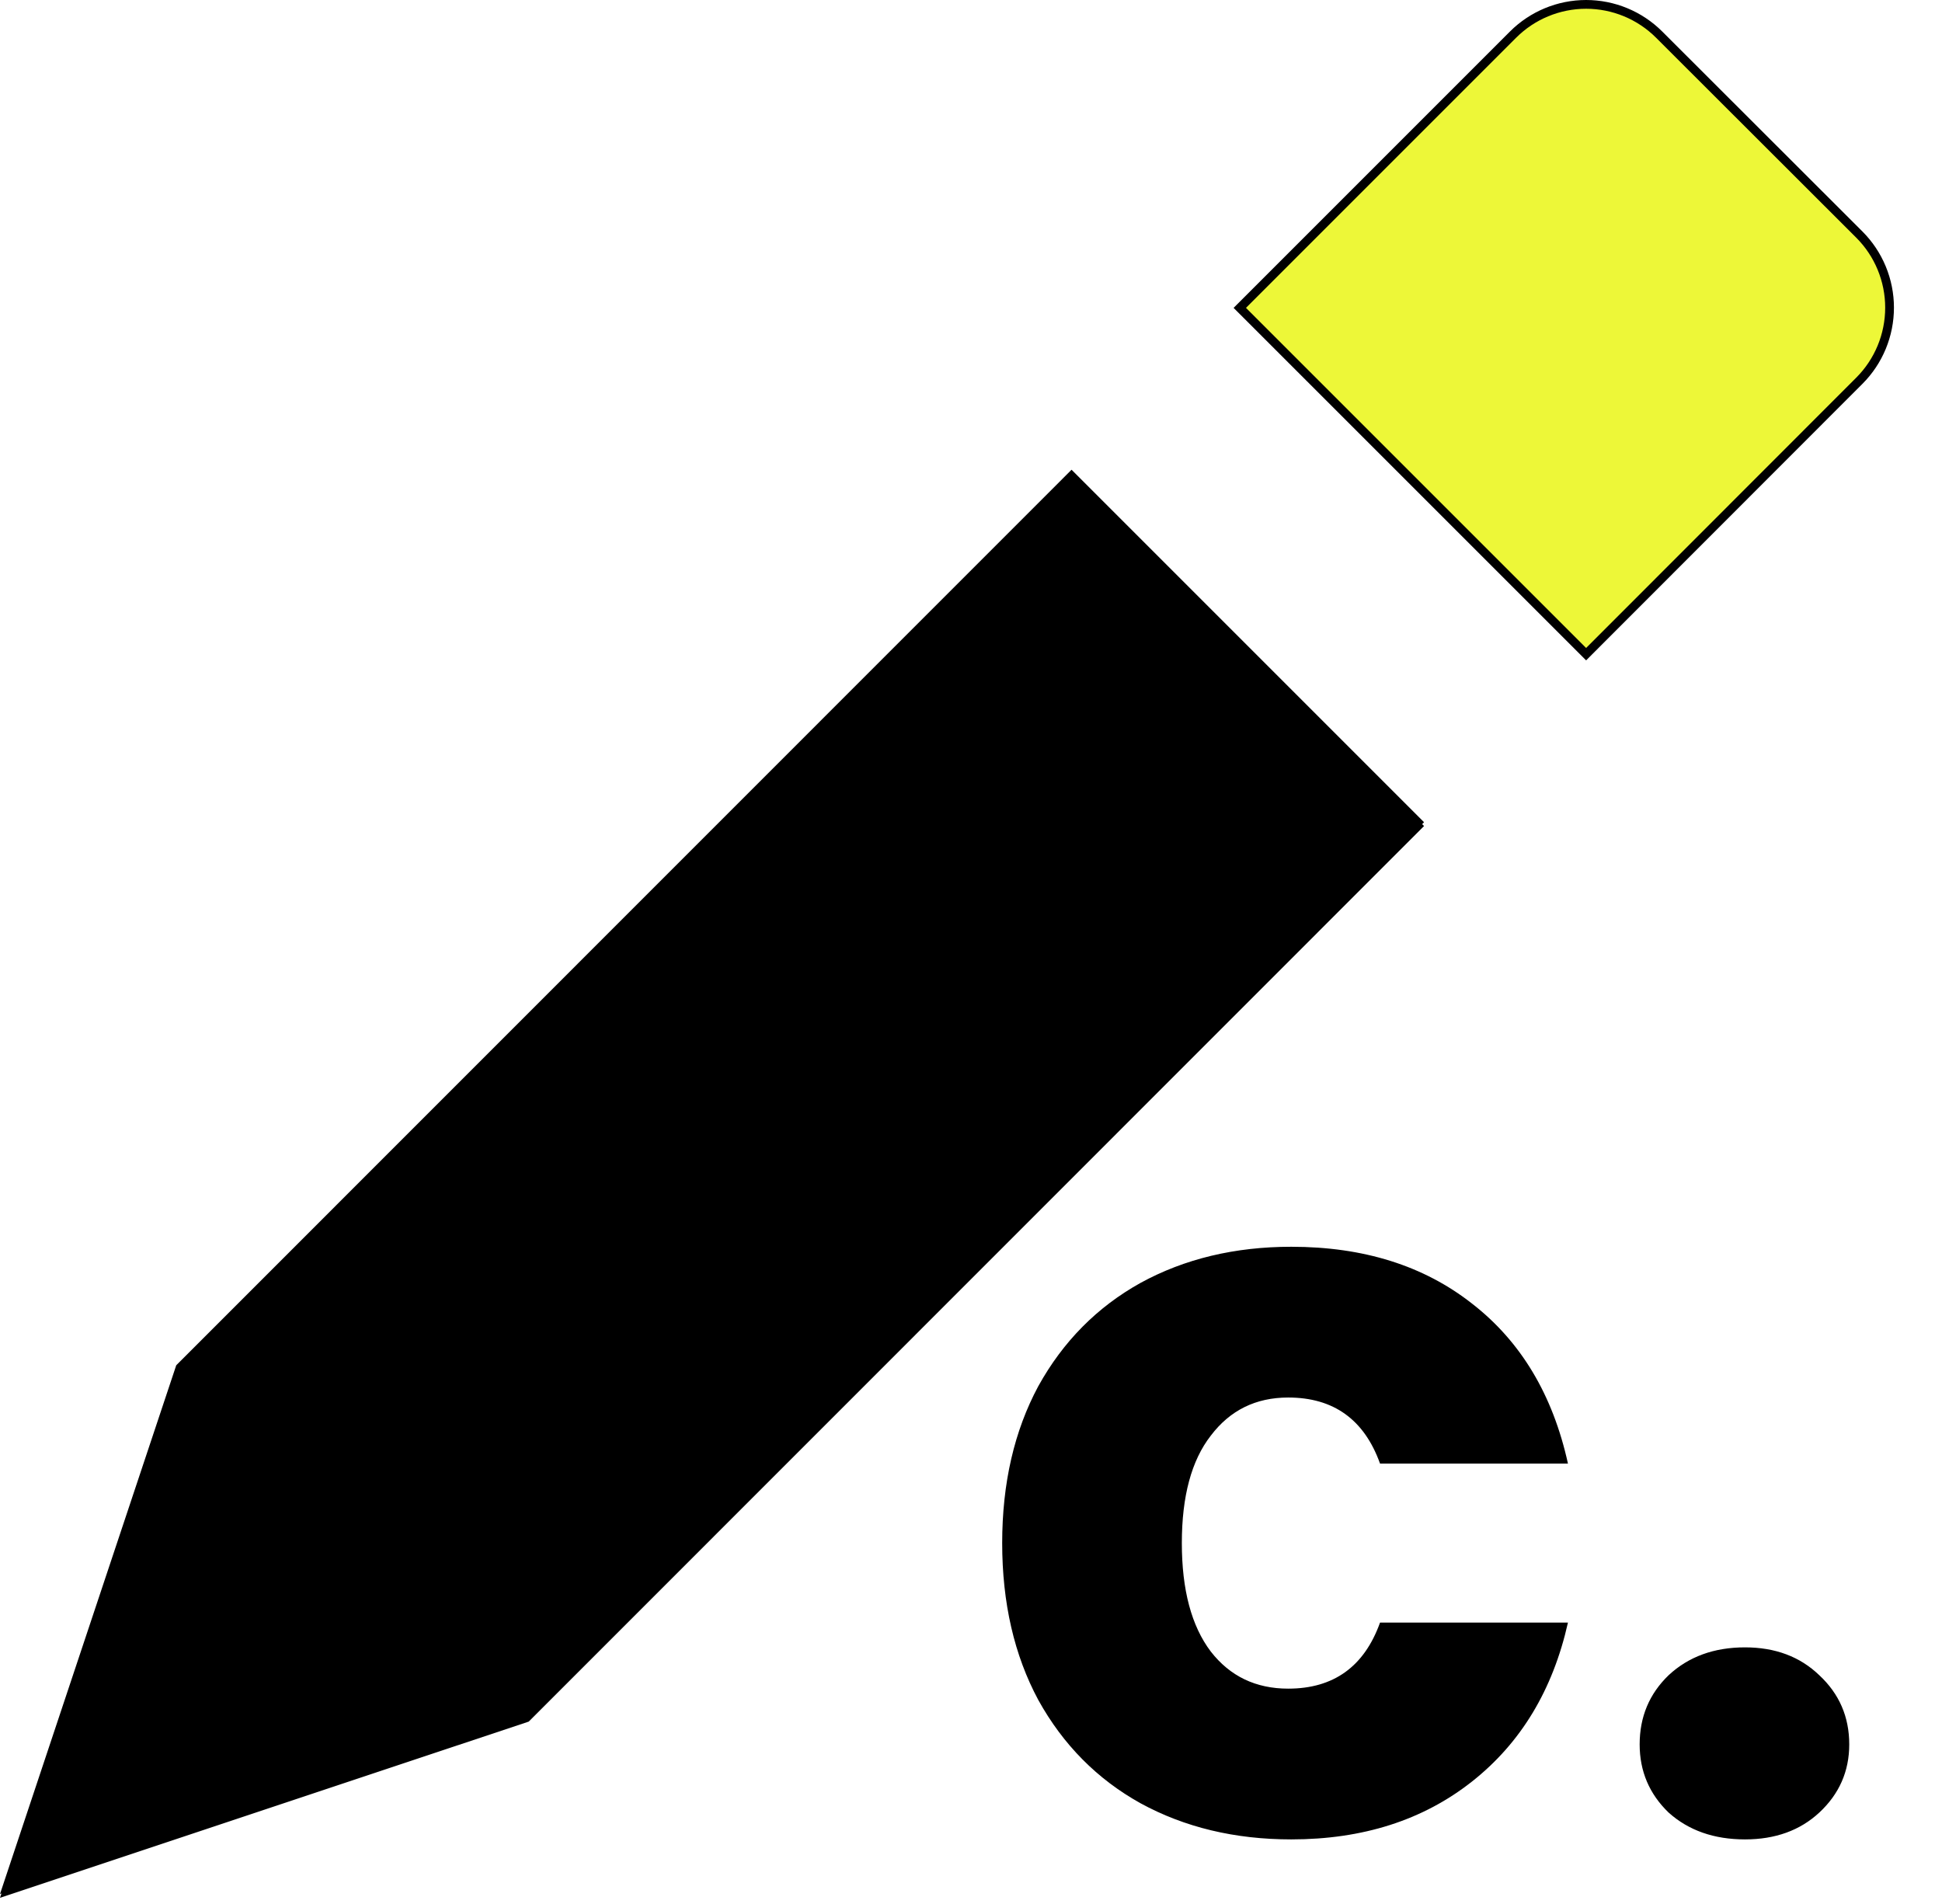
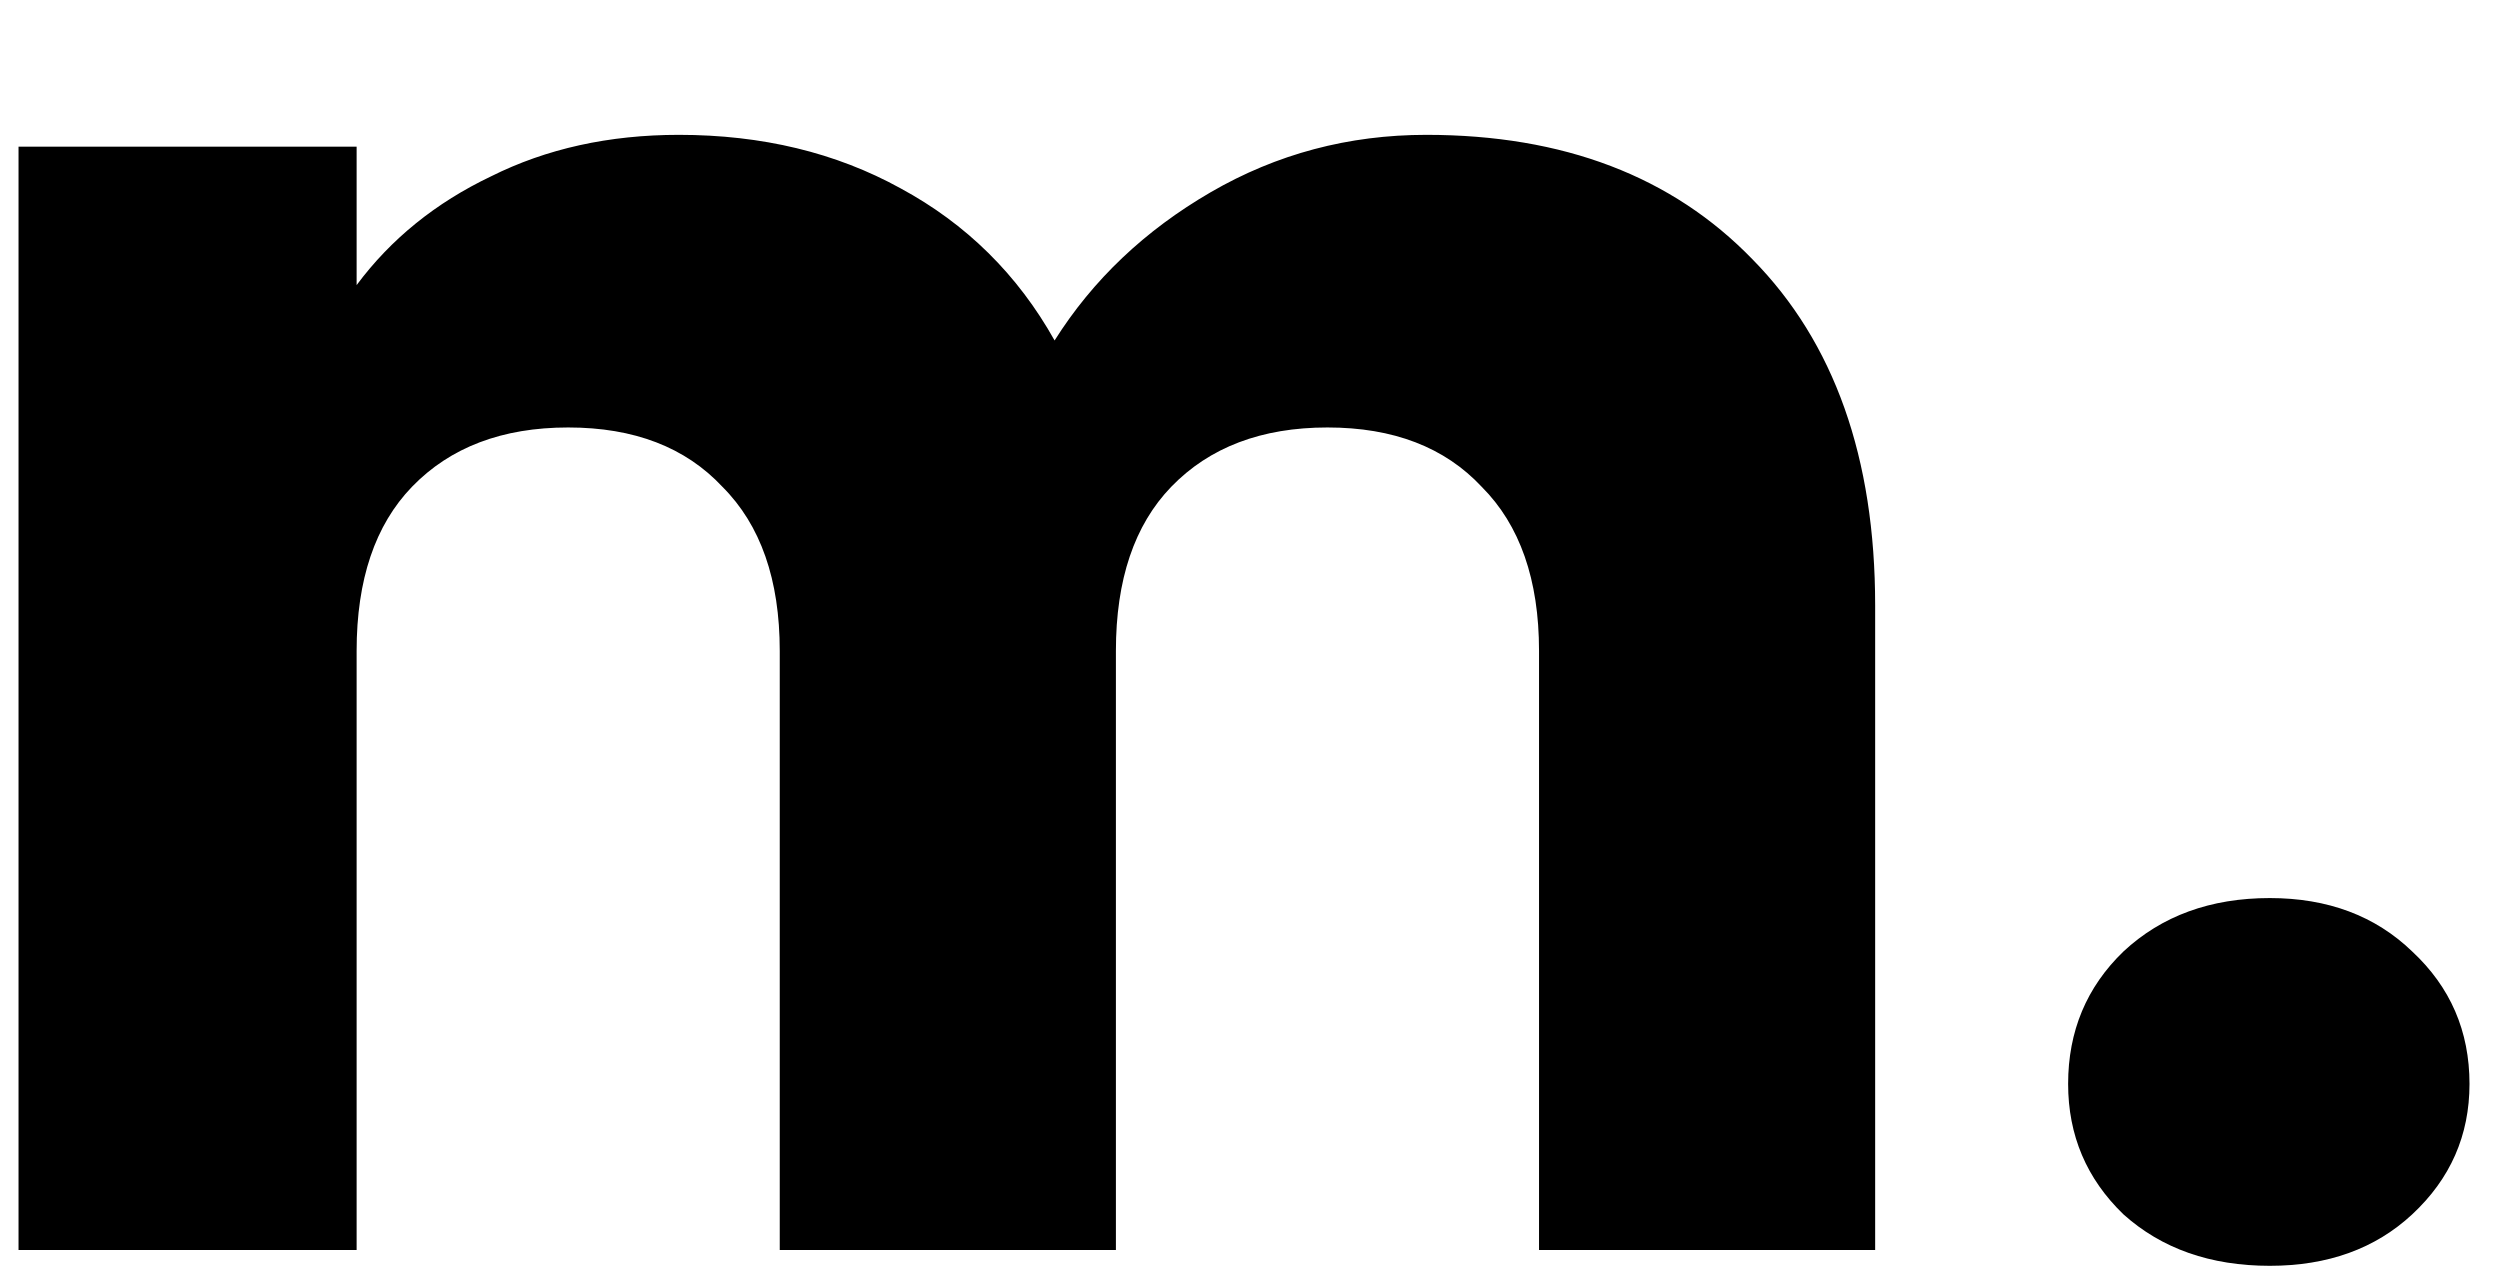
- <svg xmlns="http://www.w3.org/2000/svg" width="51" height="50" viewBox="0 0 51 50" fill="none">
-   <path d="M41.654 17.179L32.559 8.085L39.734 0.91C40.243 0.401 40.934 0.115 41.654 0.115C42.373 0.115 43.064 0.401 43.573 0.91L43.573 0.91L48.829 6.16C49.338 6.669 49.623 7.36 49.623 8.079C49.623 8.799 49.338 9.49 48.829 9.999L48.829 9.999L41.654 17.179ZM4.729 35.915L28.141 12.498L37.235 21.592L13.823 45.01L0.182 49.556L4.729 35.915Z" fill="#EDF738" stroke="black" stroke-width="0.23" />
-   <path d="M37.398 21.692L28.141 12.435L4.628 35.953L0 49.838L13.886 45.21L37.398 21.692Z" fill="black" />
-   <path d="M26.319 40.522C26.319 38.95 26.636 37.576 27.268 36.401C27.919 35.226 28.814 34.323 29.952 33.69C31.109 33.057 32.429 32.741 33.911 32.741C35.809 32.741 37.39 33.238 38.656 34.232C39.939 35.226 40.779 36.627 41.177 38.435H36.242C35.827 37.278 35.022 36.7 33.83 36.7C32.98 36.7 32.302 37.034 31.796 37.703C31.29 38.353 31.037 39.293 31.037 40.522C31.037 41.752 31.29 42.7 31.796 43.369C32.302 44.02 32.98 44.345 33.83 44.345C35.022 44.345 35.827 43.767 36.242 42.61H41.177C40.779 44.382 39.939 45.773 38.656 46.785C37.372 47.798 35.791 48.304 33.911 48.304C32.429 48.304 31.109 47.987 29.952 47.355C28.814 46.722 27.919 45.819 27.268 44.644C26.636 43.469 26.319 42.095 26.319 40.522ZM45.826 48.304C45.013 48.304 44.344 48.069 43.82 47.599C43.314 47.111 43.06 46.514 43.06 45.809C43.06 45.086 43.314 44.481 43.82 43.993C44.344 43.505 45.013 43.261 45.826 43.261C46.621 43.261 47.272 43.505 47.778 43.993C48.302 44.481 48.564 45.086 48.564 45.809C48.564 46.514 48.302 47.111 47.778 47.599C47.272 48.069 46.621 48.304 45.826 48.304Z" fill="black" />
+ <svg xmlns="http://www.w3.org/2000/svg" width="80" height="41" viewBox="0 0 80 41" fill="none">
+   <path d="M45.642 4.315C50.029 4.315 53.509 5.643 56.082 8.301C58.697 10.958 60.005 14.649 60.005 19.373V40H49.249V20.829C49.249 18.551 48.637 16.8 47.414 15.577C46.233 14.312 44.588 13.679 42.479 13.679C40.37 13.679 38.703 14.312 37.48 15.577C36.299 16.8 35.709 18.551 35.709 20.829V40H24.952V20.829C24.952 18.551 24.341 16.8 23.117 15.577C21.936 14.312 20.291 13.679 18.182 13.679C16.073 13.679 14.407 14.312 13.184 15.577C12.003 16.8 11.412 18.551 11.412 20.829V40H0.593V4.694H11.412V9.123C12.509 7.647 13.943 6.487 15.714 5.643C17.486 4.757 19.49 4.315 21.725 4.315C24.383 4.315 26.745 4.884 28.812 6.023C30.921 7.162 32.566 8.786 33.747 10.895C34.97 8.954 36.636 7.373 38.746 6.149C40.855 4.926 43.154 4.315 45.642 4.315ZM72.634 40.506C70.736 40.506 69.175 39.958 67.952 38.861C66.77 37.722 66.18 36.33 66.18 34.685C66.18 32.998 66.77 31.585 67.952 30.446C69.175 29.307 70.736 28.738 72.634 28.738C74.49 28.738 76.008 29.307 77.189 30.446C78.413 31.585 79.024 32.998 79.024 34.685C79.024 36.33 78.413 37.722 77.189 38.861C76.008 39.958 74.49 40.506 72.634 40.506Z" fill="black" />
</svg>
